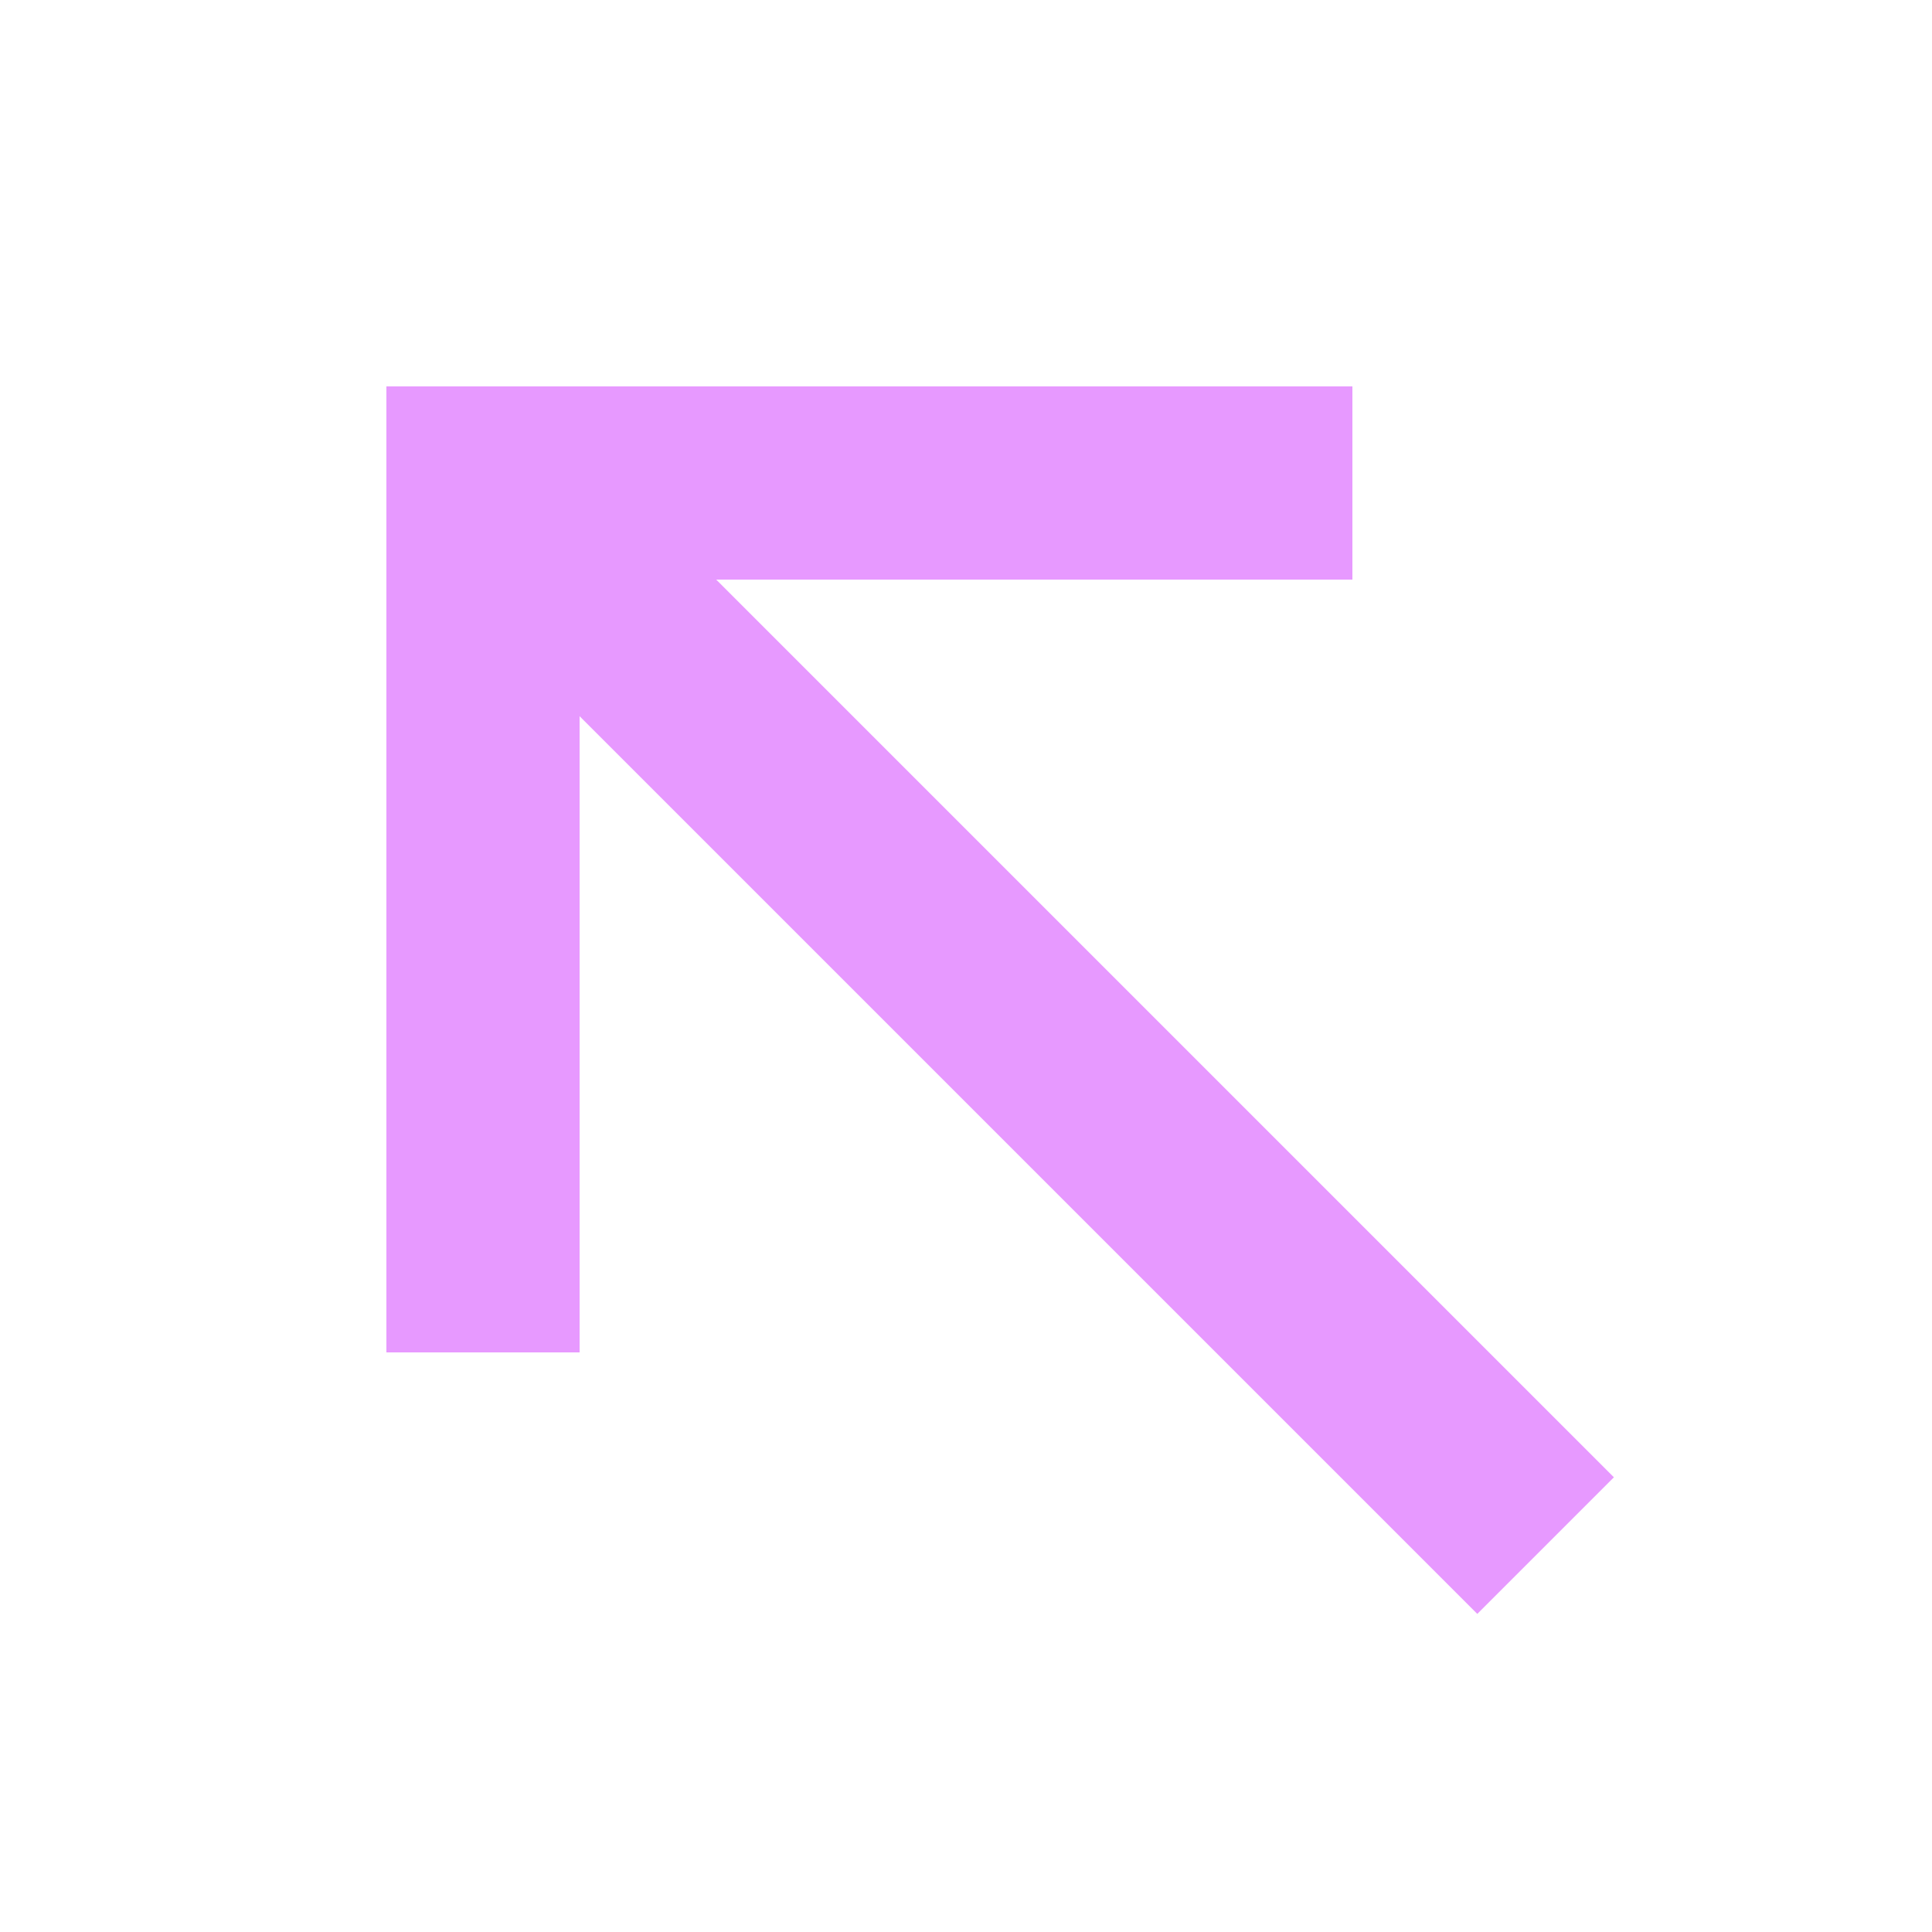
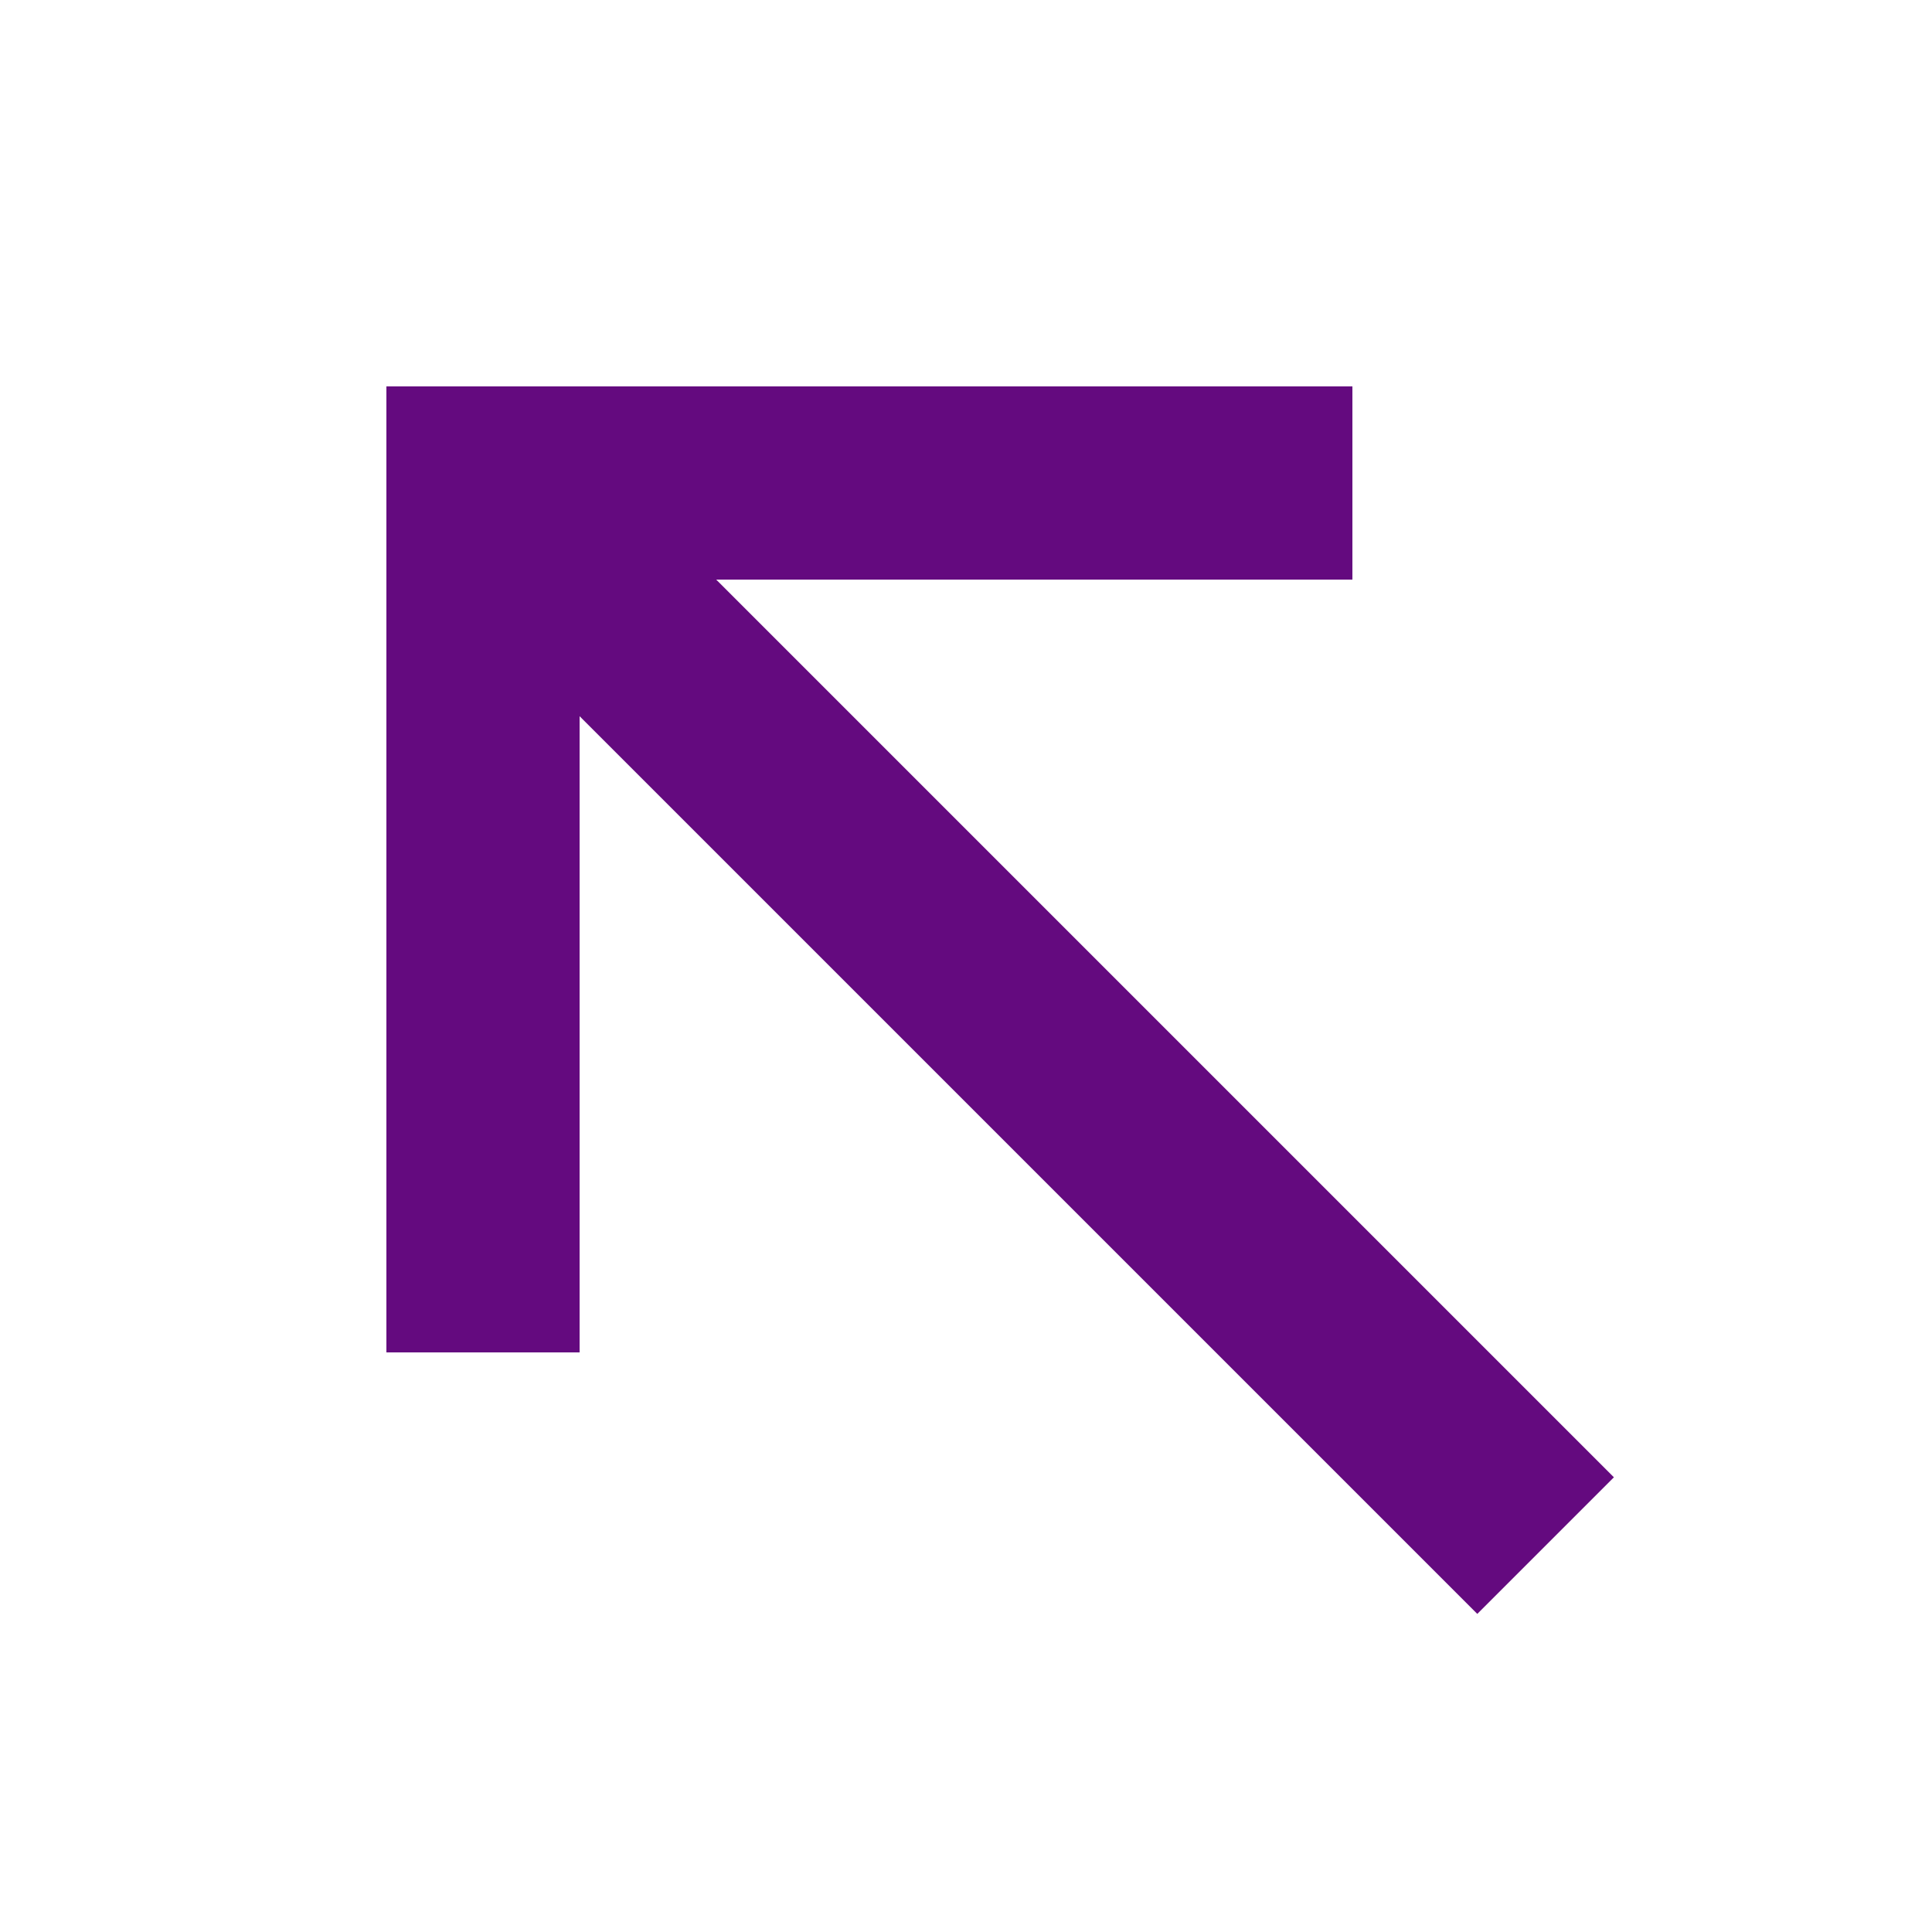
- <svg xmlns="http://www.w3.org/2000/svg" id="Layer_2" data-name="Layer 2" viewBox="0 0 100 100">
+ <svg xmlns="http://www.w3.org/2000/svg" id="Layer_1" data-name="Layer 1" viewBox="0 0 100 100">
  <defs>
    <style>
      .cls-1 {
        fill: none;
-         stroke: #e799ff;
+         stroke: #640a7f;
        stroke-miterlimit: 10;
        stroke-width: 10px;
      }
    </style>
  </defs>
  <line class="cls-1" x1="25" y1="25" x2="80" y2="80" />
  <polyline class="cls-1" points="25 70 25 25 70 25" />
</svg>
